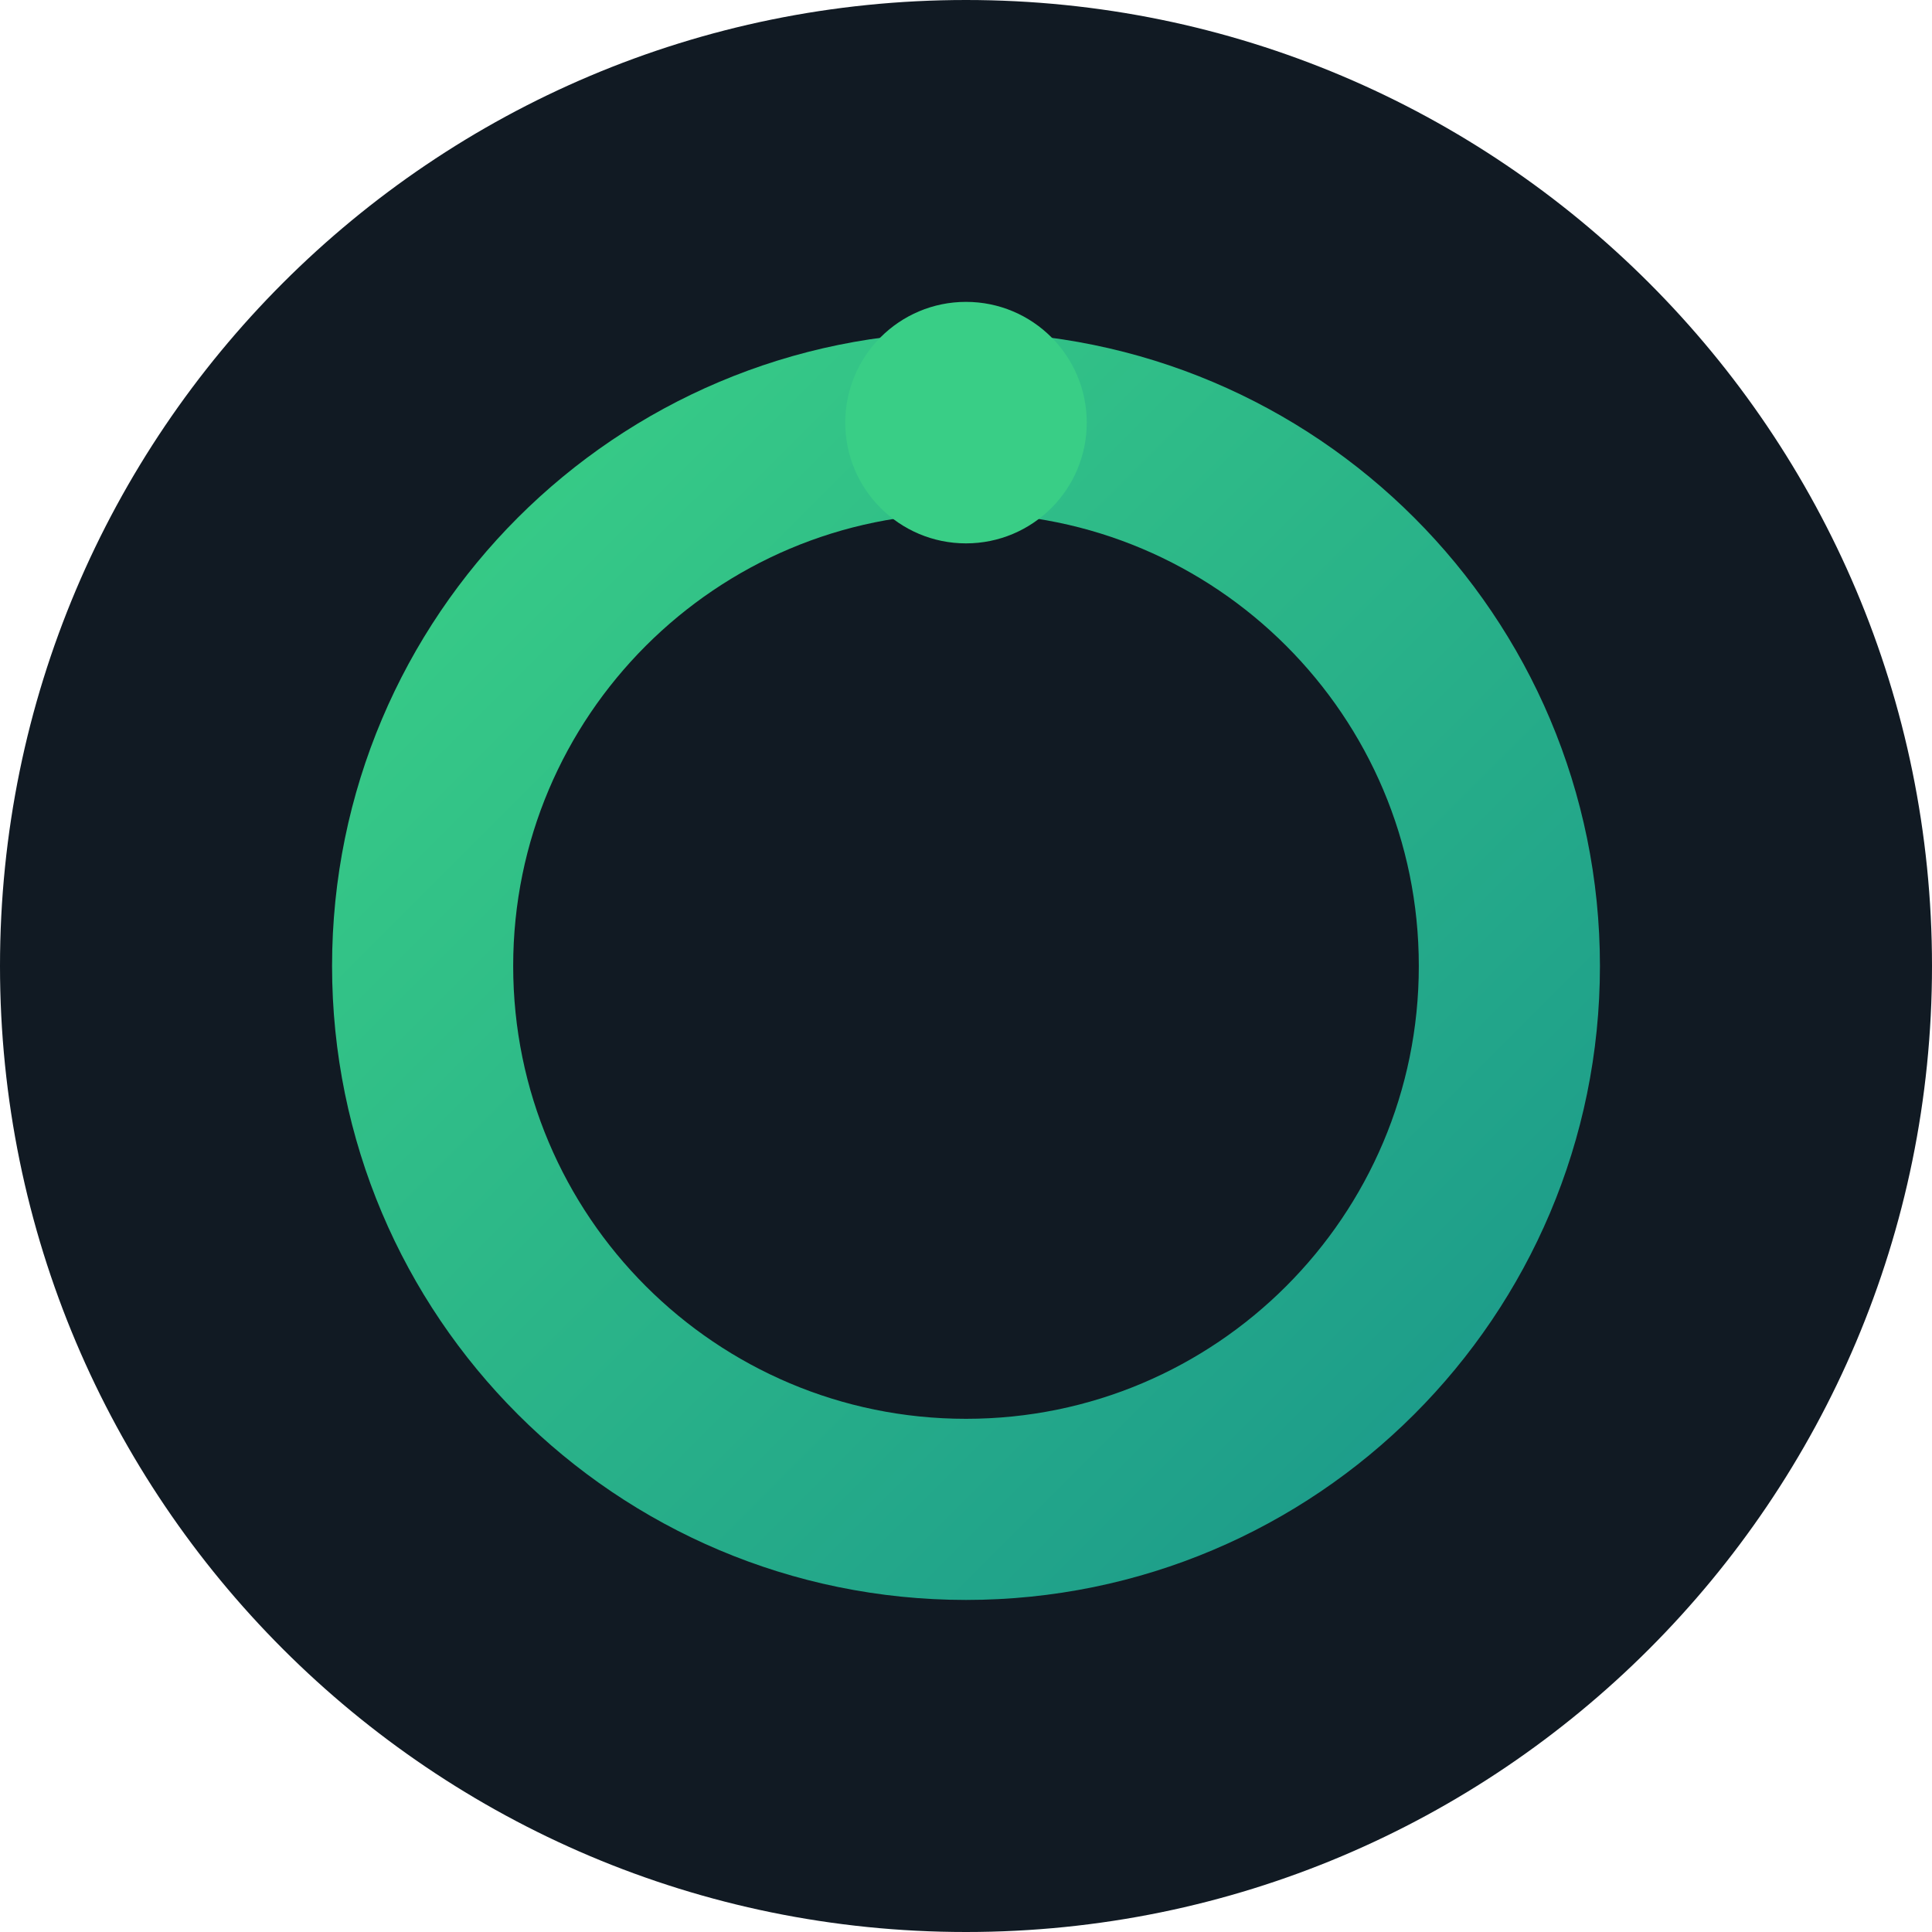
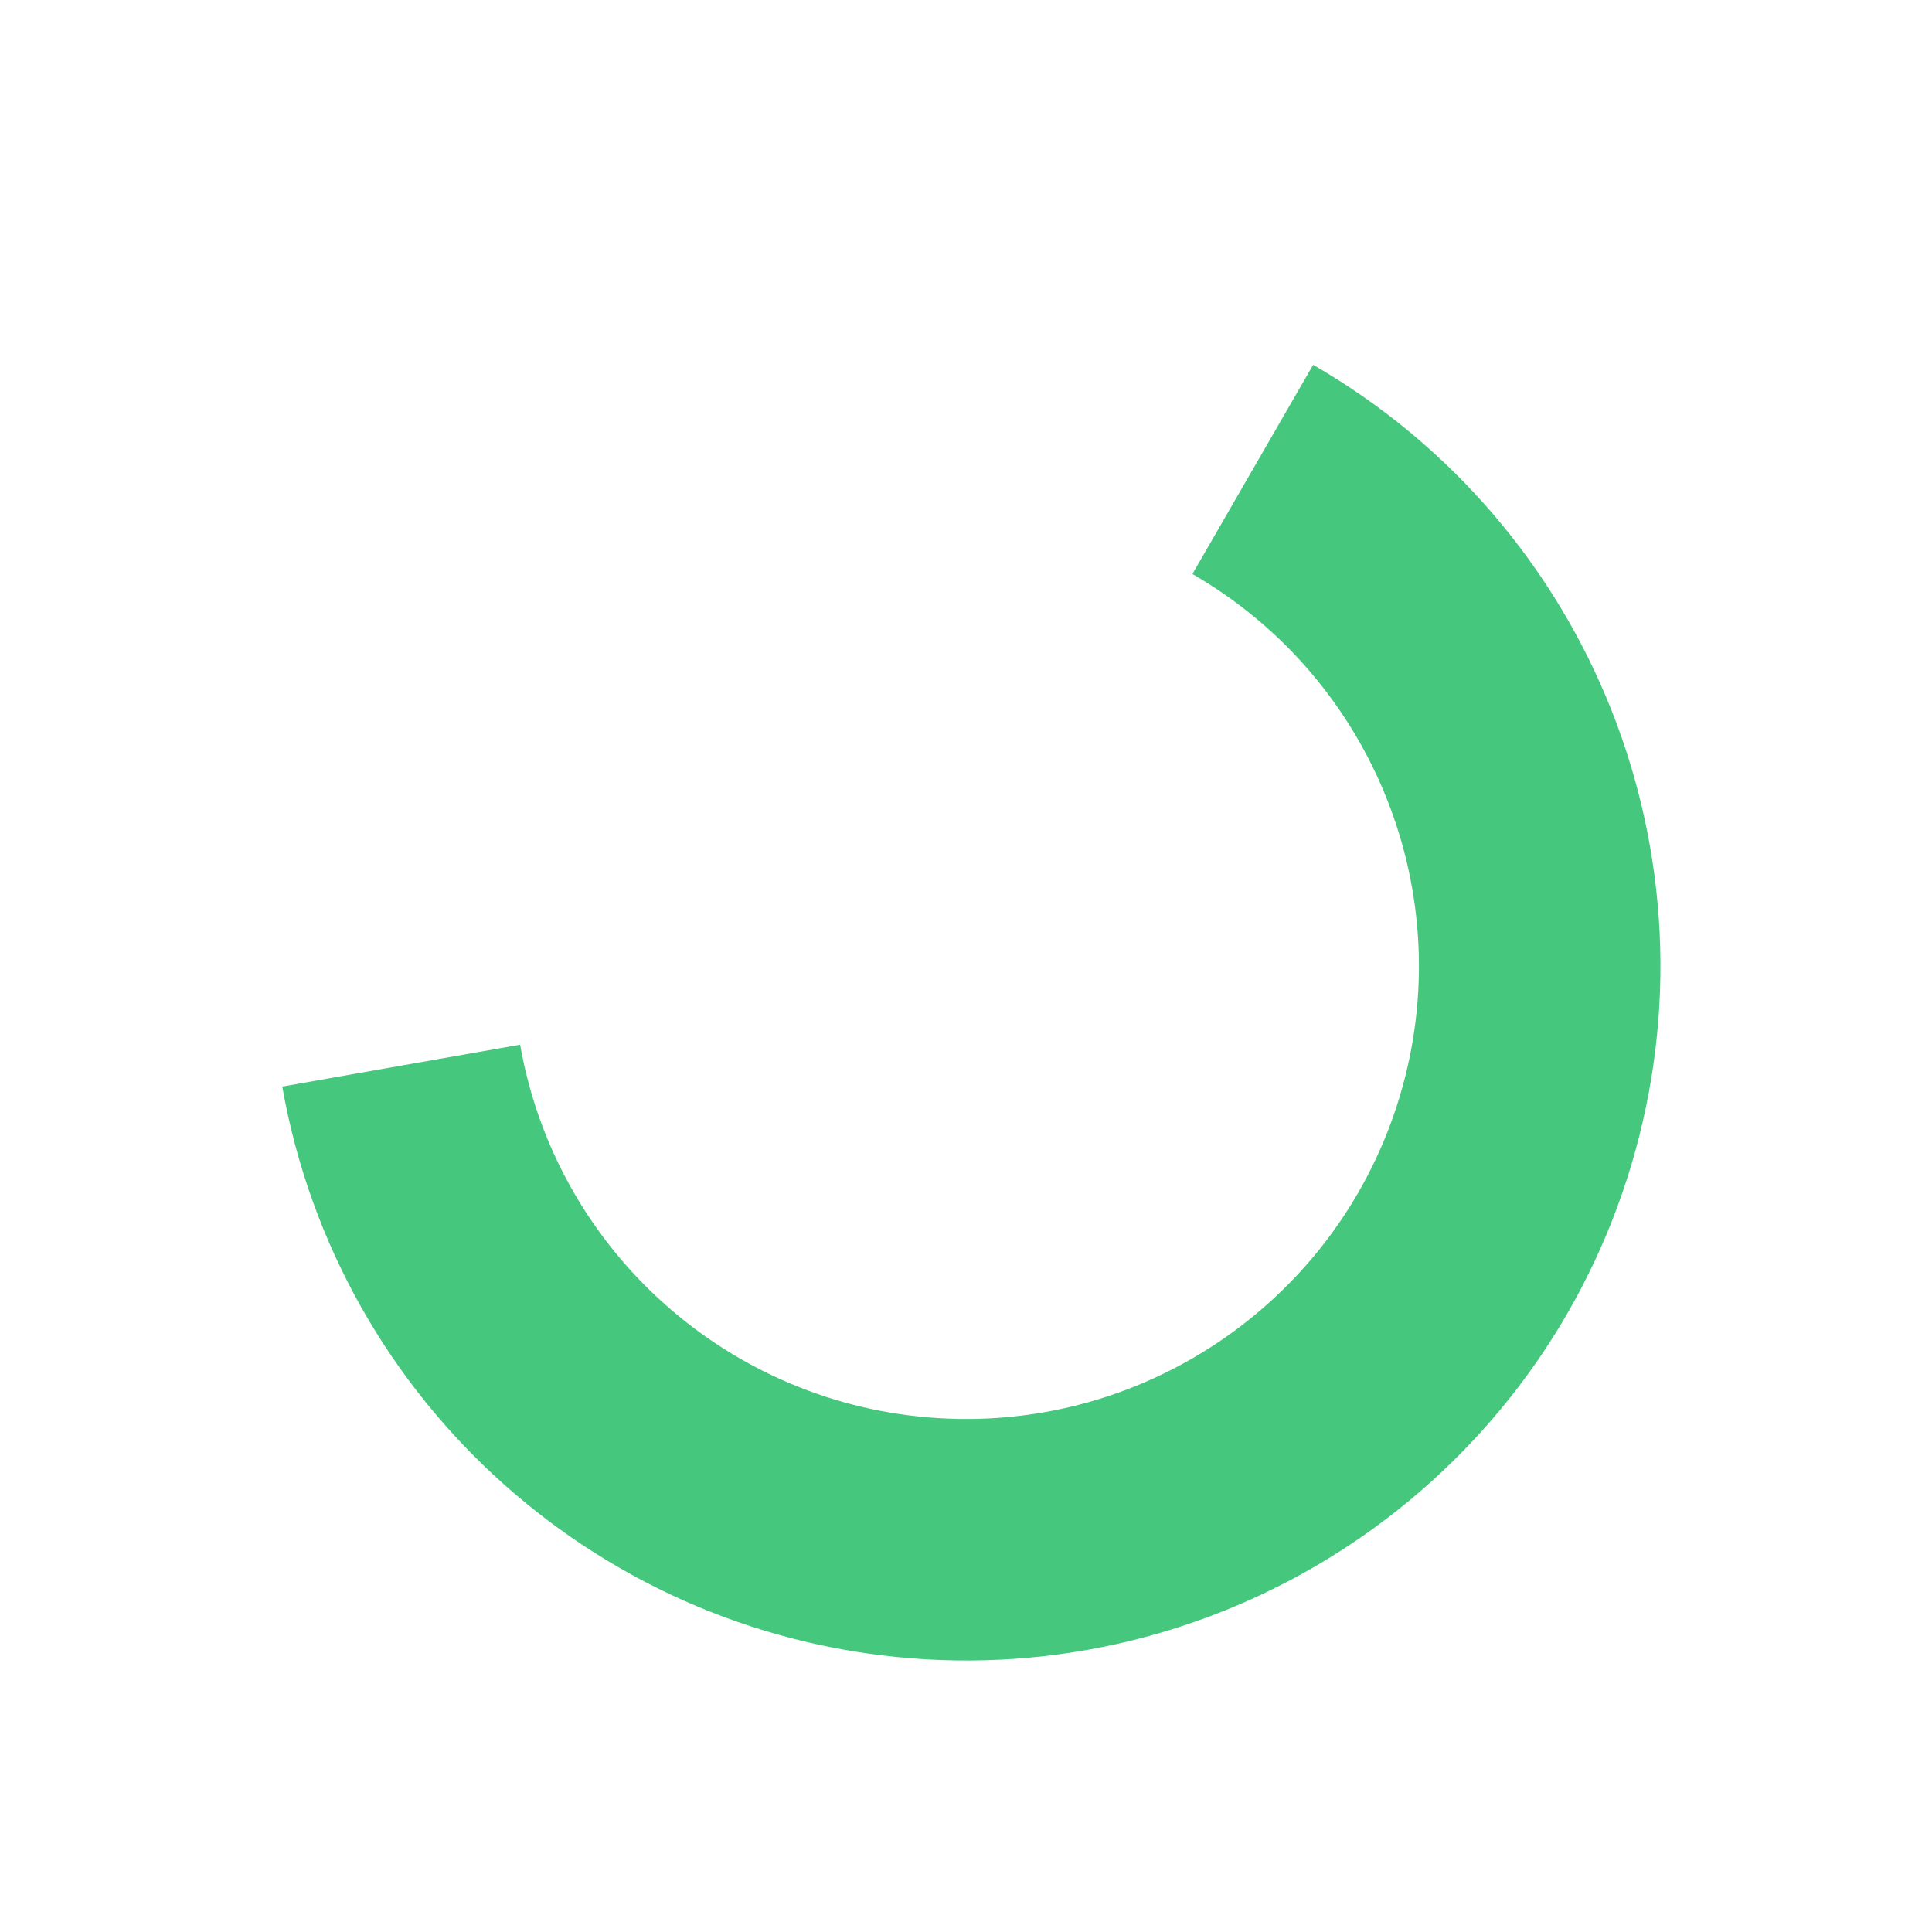
<svg xmlns="http://www.w3.org/2000/svg" viewBox="0 0 64 64" fill="none">
-   <circle cx="32" cy="32" r="32" fill="#111a23" />
-   <circle cx="32" cy="32" r="18" stroke="url(#grad)" stroke-width="6" fill="none" />
-   <circle cx="32" cy="14" r="4" fill="#39ce86" />
-   <defs>
-     <linearGradient id="grad" x1="14" y1="14" x2="50" y2="50" gradientUnits="userSpaceOnUse">
-       <stop offset="0%" stop-color="#39ce86" />
-       <stop offset="100%" stop-color="#1b998b" />
-     </linearGradient>
-   </defs>
+   <path d="M 41.5 15.55 A 19 19 0 1 1 13.29 35.30" stroke="#45C77D" stroke-width="8" stroke-linecap="butt" fill="none" />
</svg>
